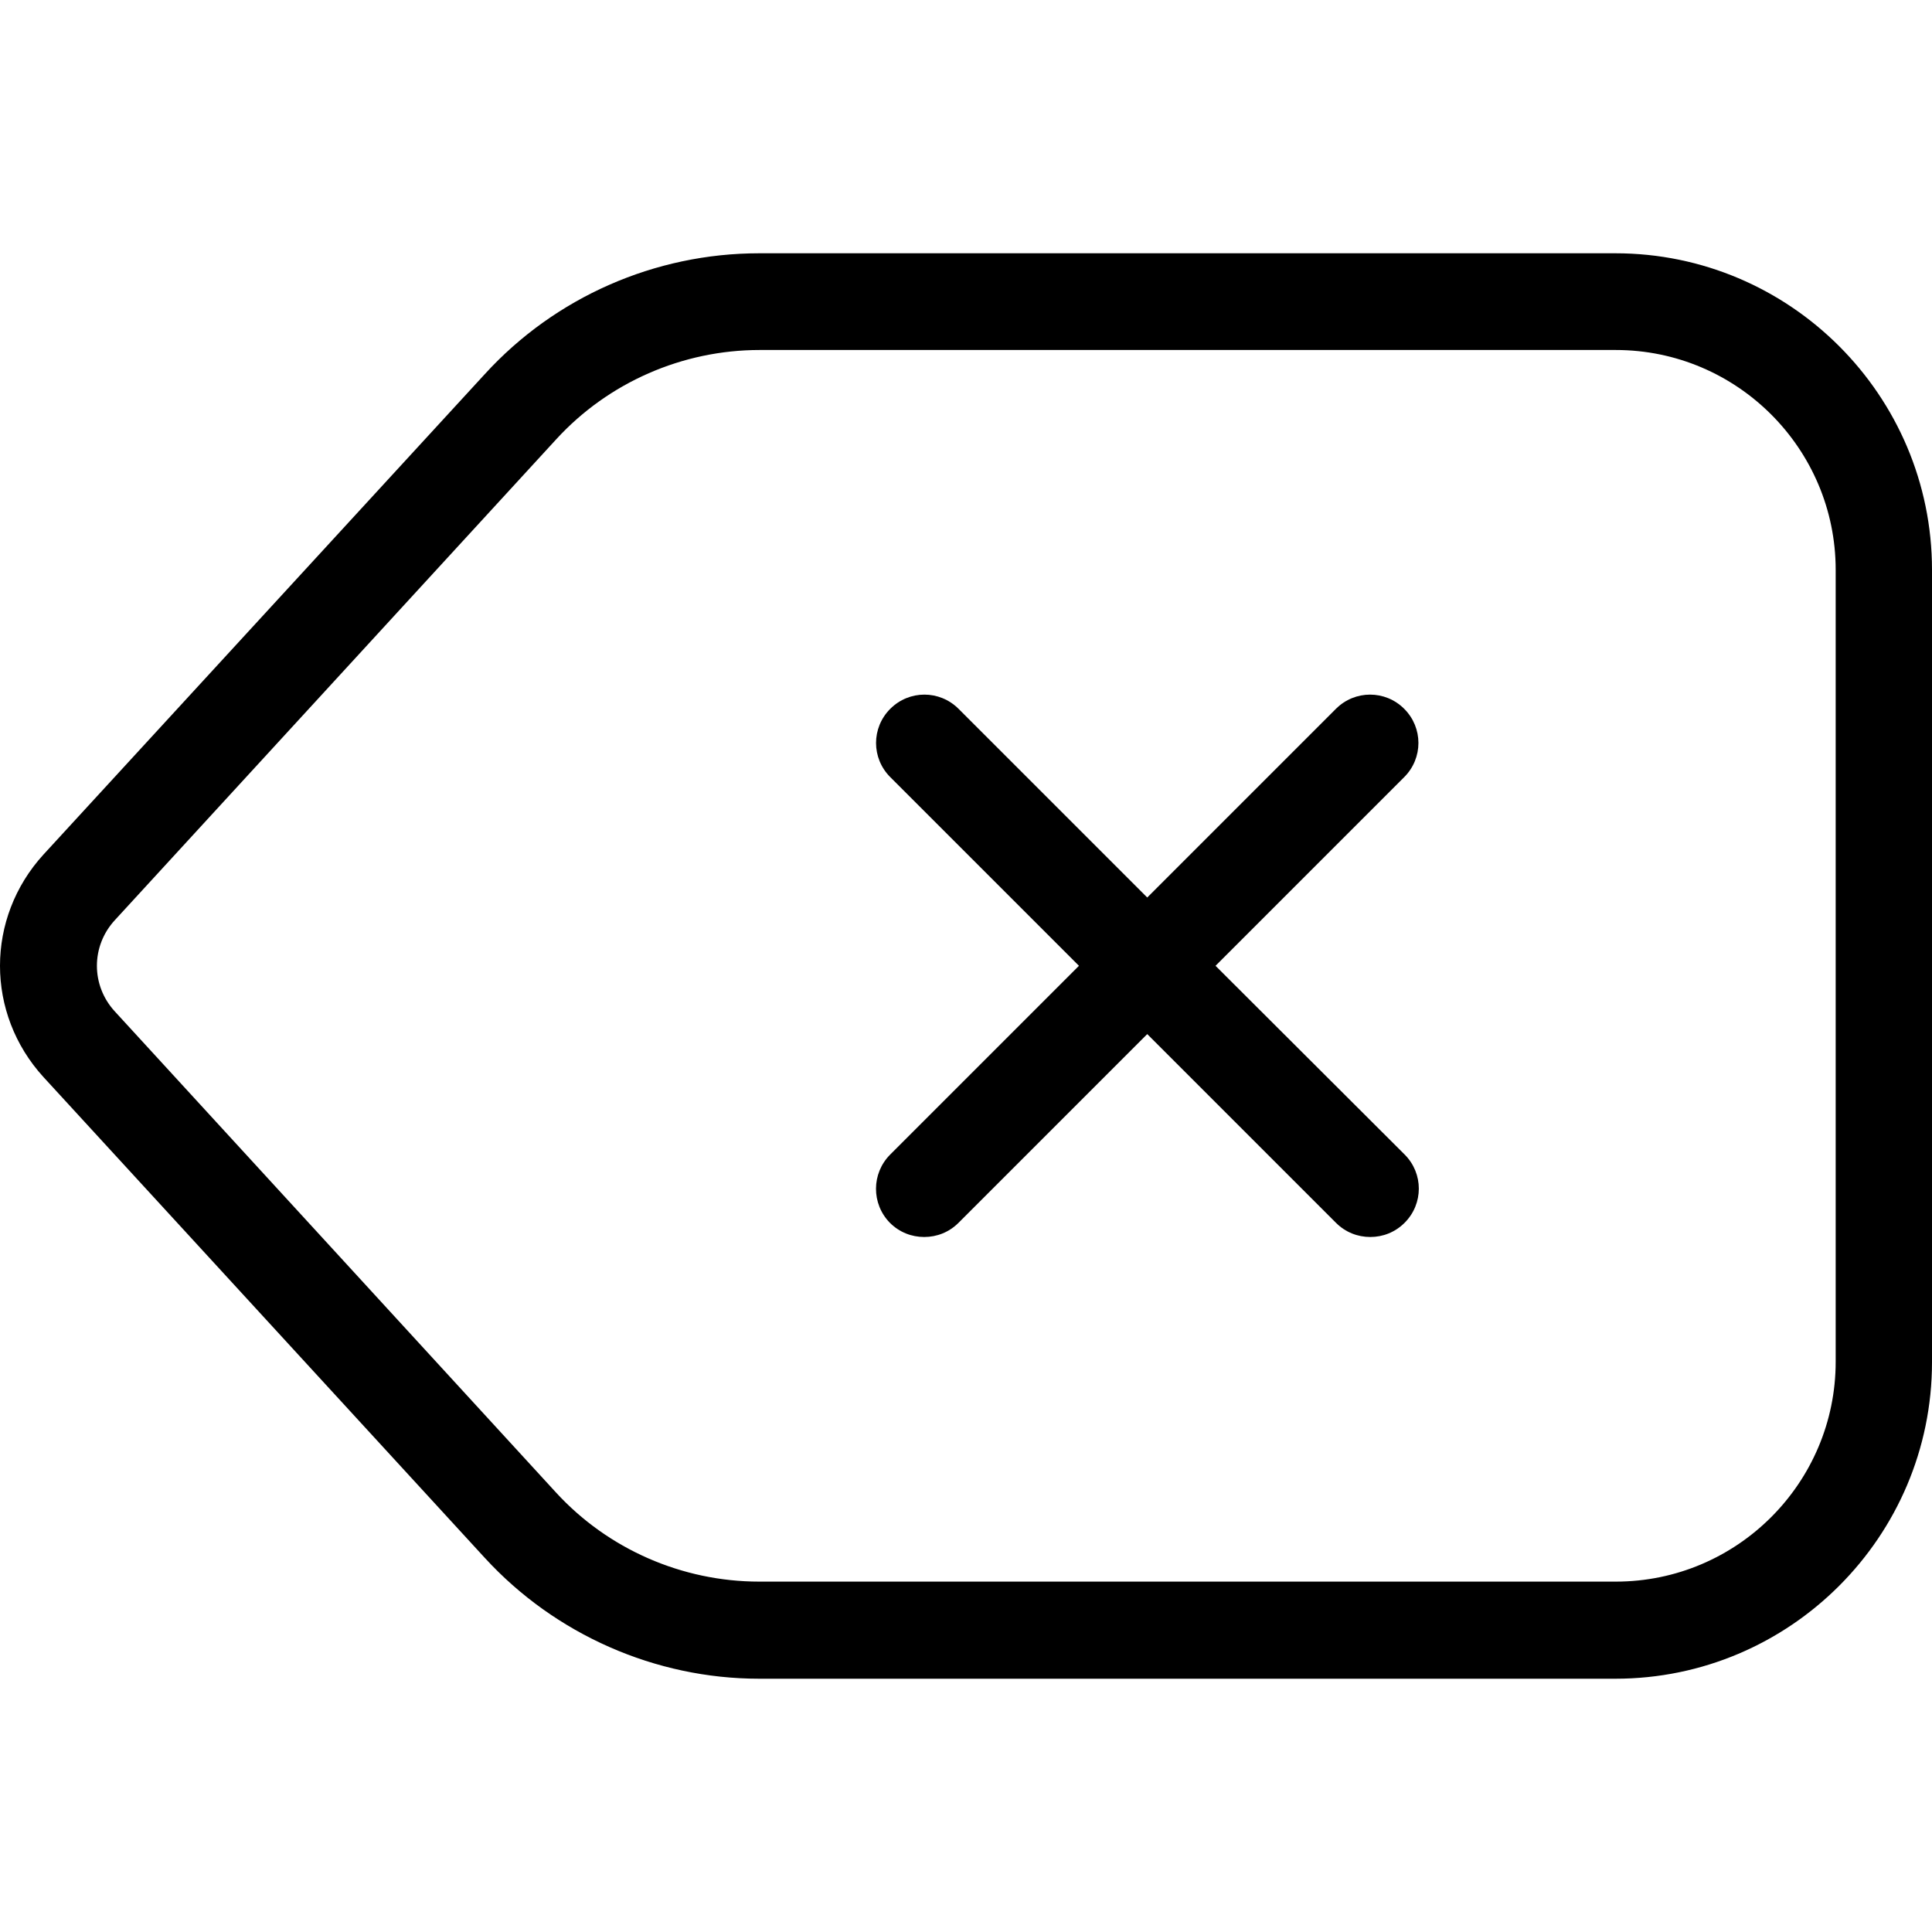
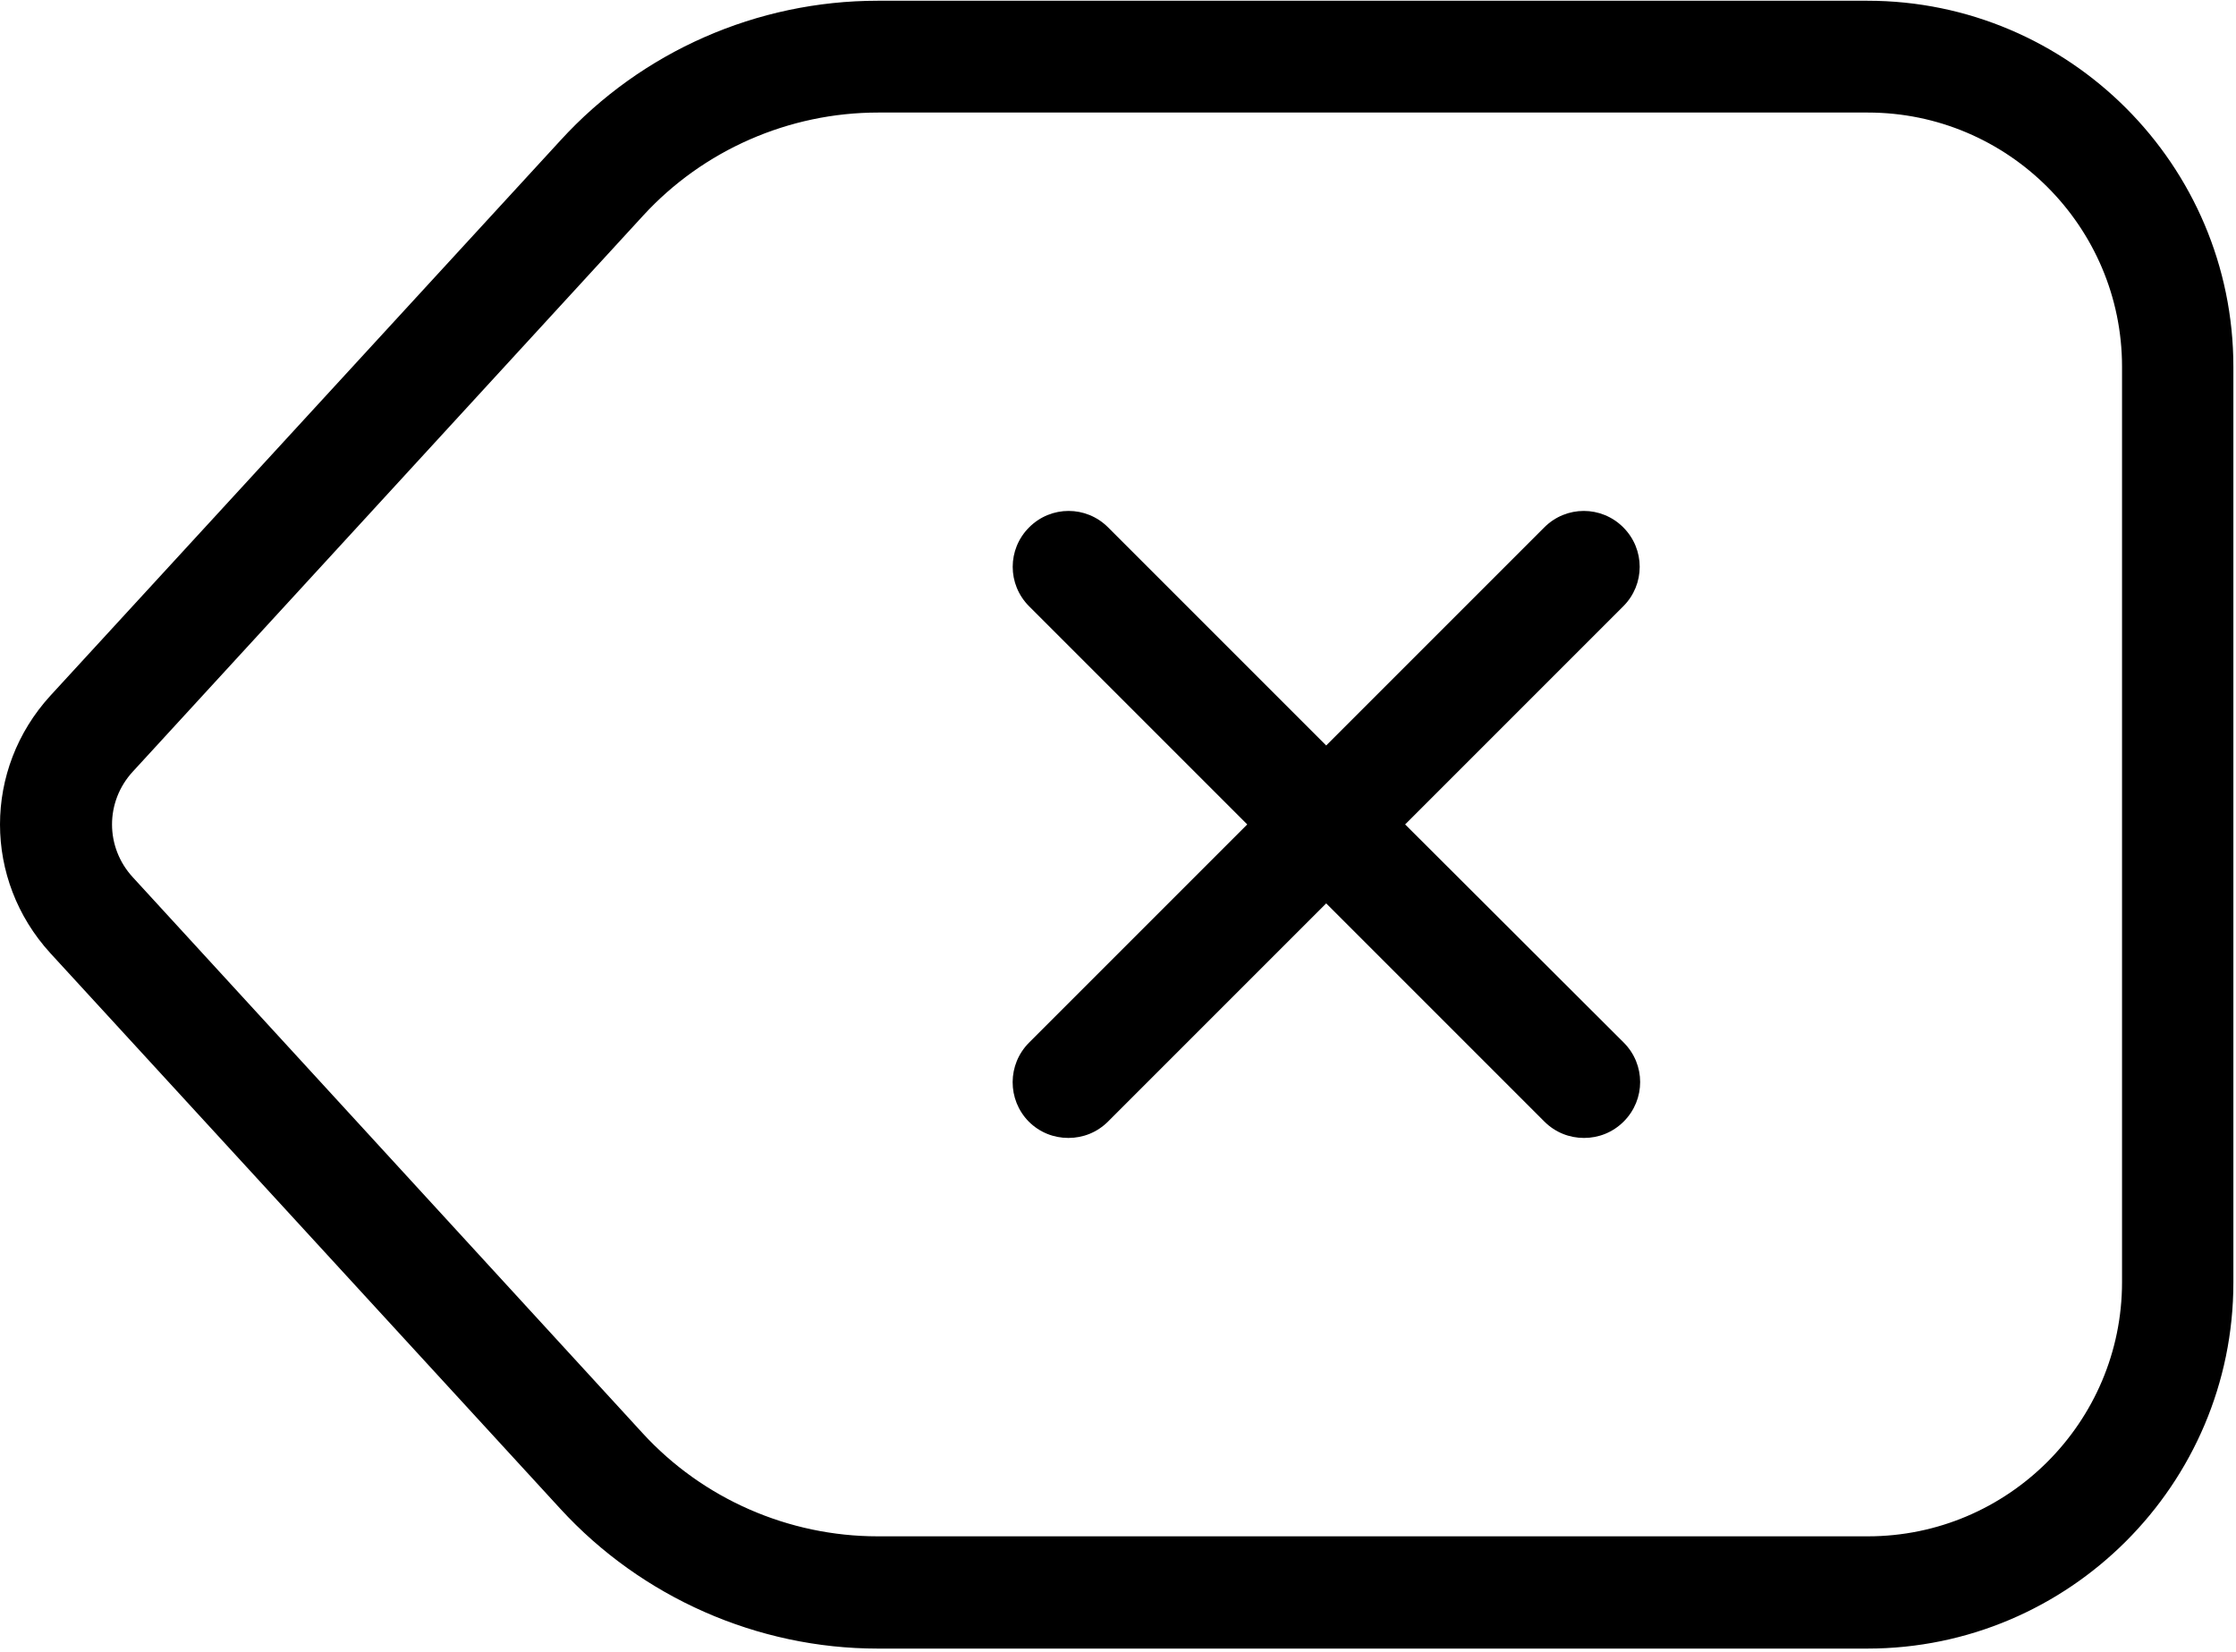
- <svg xmlns="http://www.w3.org/2000/svg" version="1.1" id="Capa_1" x="0px" y="0px" viewBox="0 0 489.425 489.425" style="enable-background:new 0 0 489.425 489.425;" xml:space="preserve">
-   <g>
-     <g>
-       <path d="M122.825,394.663c17.8,19.4,43.2,30.6,69.5,30.6h216.9c44.2,0,80.2-36,80.2-80.2v-200.7c0-44.2-36-80.2-80.2-80.2h-216.9    c-26.4,0-51.7,11.1-69.5,30.6l-111.8,121.7c-14.7,16.1-14.7,40.3,0,56.4L122.825,394.663z M29.125,233.063l111.8-121.8    c13.2-14.4,32-22.6,51.5-22.6h216.9c30.7,0,55.7,25,55.7,55.7v200.6c0,30.7-25,55.7-55.7,55.7h-217c-19.5,0-38.3-8.2-51.5-22.6    l-111.7-121.8C23.025,249.663,23.025,239.663,29.125,233.063z" />
-       <path d="M225.425,309.763c2.4,2.4,5.5,3.6,8.7,3.6s6.3-1.2,8.7-3.6l47.8-47.8l47.8,47.8c2.4,2.4,5.5,3.6,8.7,3.6s6.3-1.2,8.7-3.6    c4.8-4.8,4.8-12.5,0-17.3l-47.9-47.8l47.8-47.8c4.8-4.8,4.8-12.5,0-17.3s-12.5-4.8-17.3,0l-47.8,47.8l-47.8-47.8    c-4.8-4.8-12.5-4.8-17.3,0s-4.8,12.5,0,17.3l47.8,47.8l-47.8,47.8C220.725,297.263,220.725,304.962,225.425,309.763z" />
-     </g>
-   </g>
-   <g>
- </g>
-   <g>
- </g>
-   <g>
- </g>
-   <g>
- </g>
-   <g>
- </g>
-   <g>
- </g>
-   <g>
- </g>
-   <g>
- </g>
-   <g>
- </g>
-   <g>
- </g>
-   <g>
- </g>
-   <g>
- </g>
-   <g>
- </g>
-   <g>
- </g>
-   <g>
- </g>
+ <svg xmlns="http://www.w3.org/2000/svg" width="490" height="362" viewBox="0 0 490 362" fill="none">
+   <path d="M122.825 330.663C140.625 350.063 166.025 361.263 192.325 361.263H409.225C453.425 361.263 489.425 325.263 489.425 281.063V80.363C489.425 36.163 453.425 0.163 409.225 0.163H192.325C165.925 0.163 140.625 11.263 122.825 30.763L11.025 152.463C-3.675 168.563 -3.675 192.763 11.025 208.863L122.825 330.663ZM29.125 169.063L140.925 47.263C154.125 32.863 172.925 24.663 192.425 24.663H409.325C440.025 24.663 465.025 49.663 465.025 80.363V280.963C465.025 311.663 440.025 336.663 409.325 336.663H192.325C172.825 336.663 154.025 328.463 140.825 314.063L29.125 192.263C23.025 185.663 23.025 175.663 29.125 169.063Z" fill="black" />
+   <path d="M225.425 245.763C227.825 248.163 230.925 249.363 234.125 249.363C237.325 249.363 240.425 248.163 242.825 245.763L290.625 197.963L338.425 245.763C340.825 248.163 343.925 249.363 347.125 249.363C350.325 249.363 353.425 248.163 355.825 245.763C360.625 240.963 360.625 233.263 355.825 228.463L307.925 180.663L355.725 132.863C360.525 128.063 360.525 120.363 355.725 115.563C350.925 110.763 343.225 110.763 338.425 115.563L290.625 163.363L242.825 115.563C238.025 110.763 230.325 110.763 225.525 115.563C220.725 120.363 220.725 128.063 225.525 132.863L273.325 180.663L225.525 228.463C220.725 233.263 220.725 240.962 225.425 245.763Z" fill="black" />
</svg>
